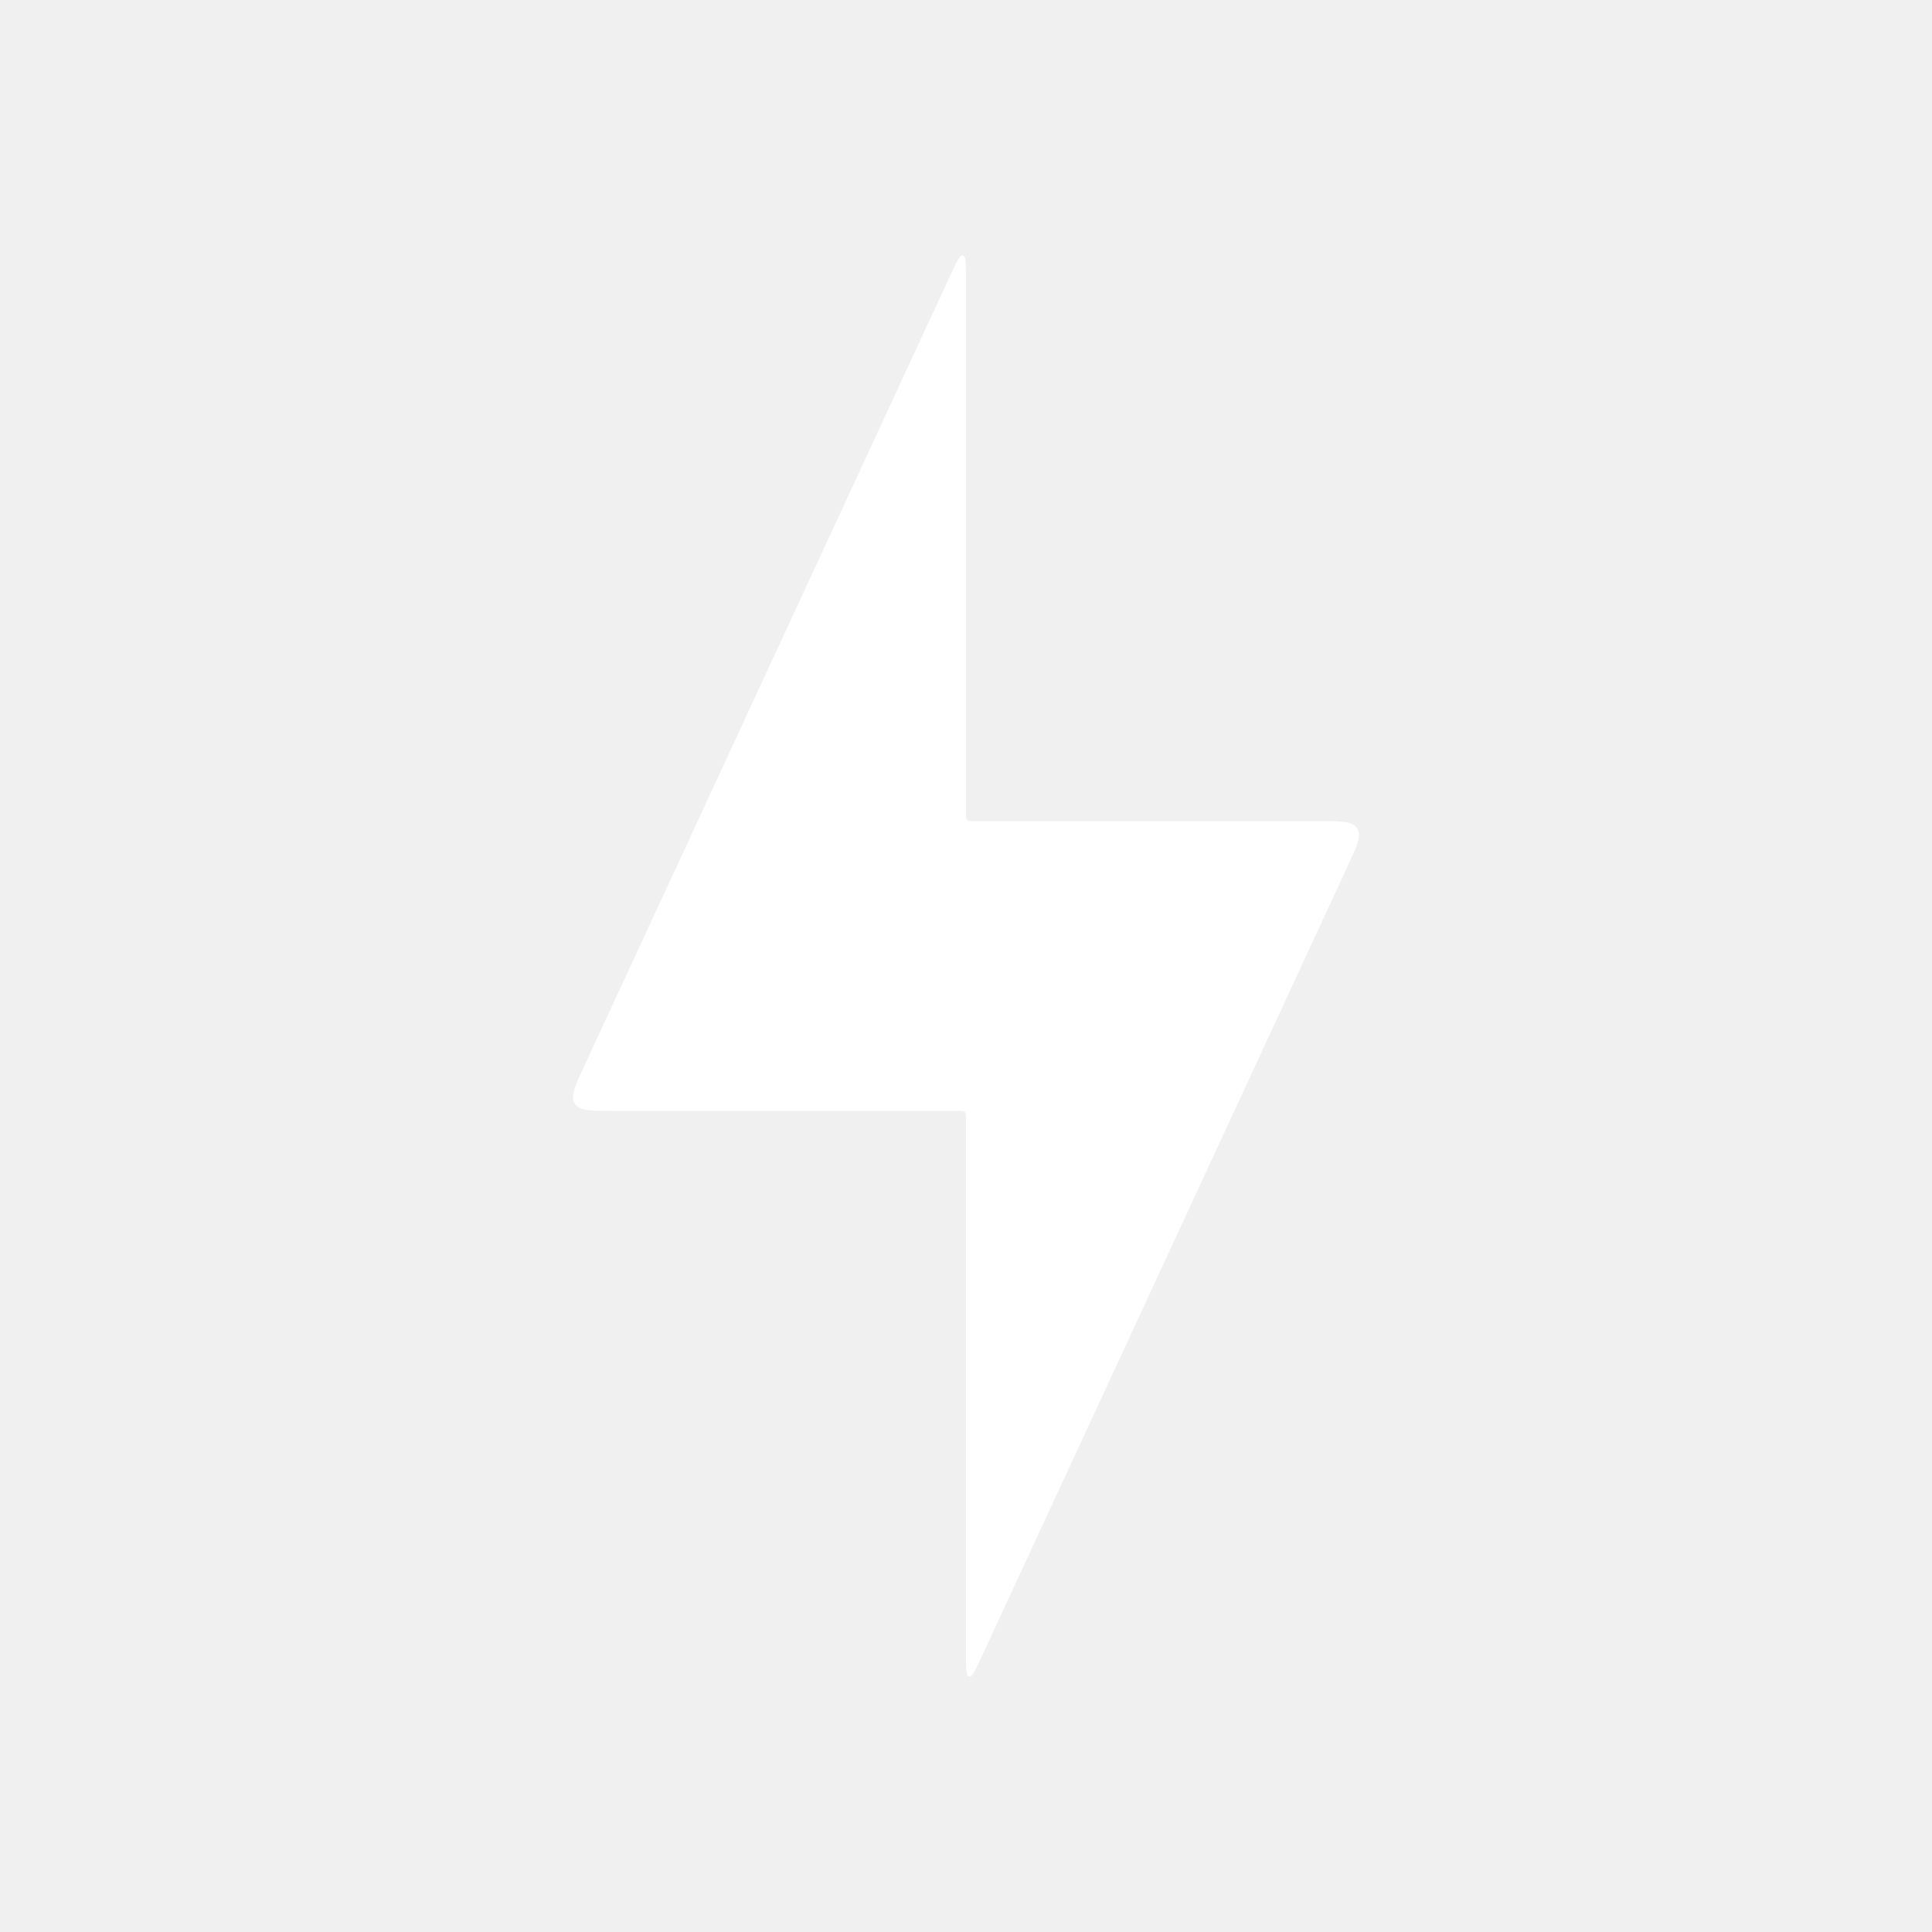
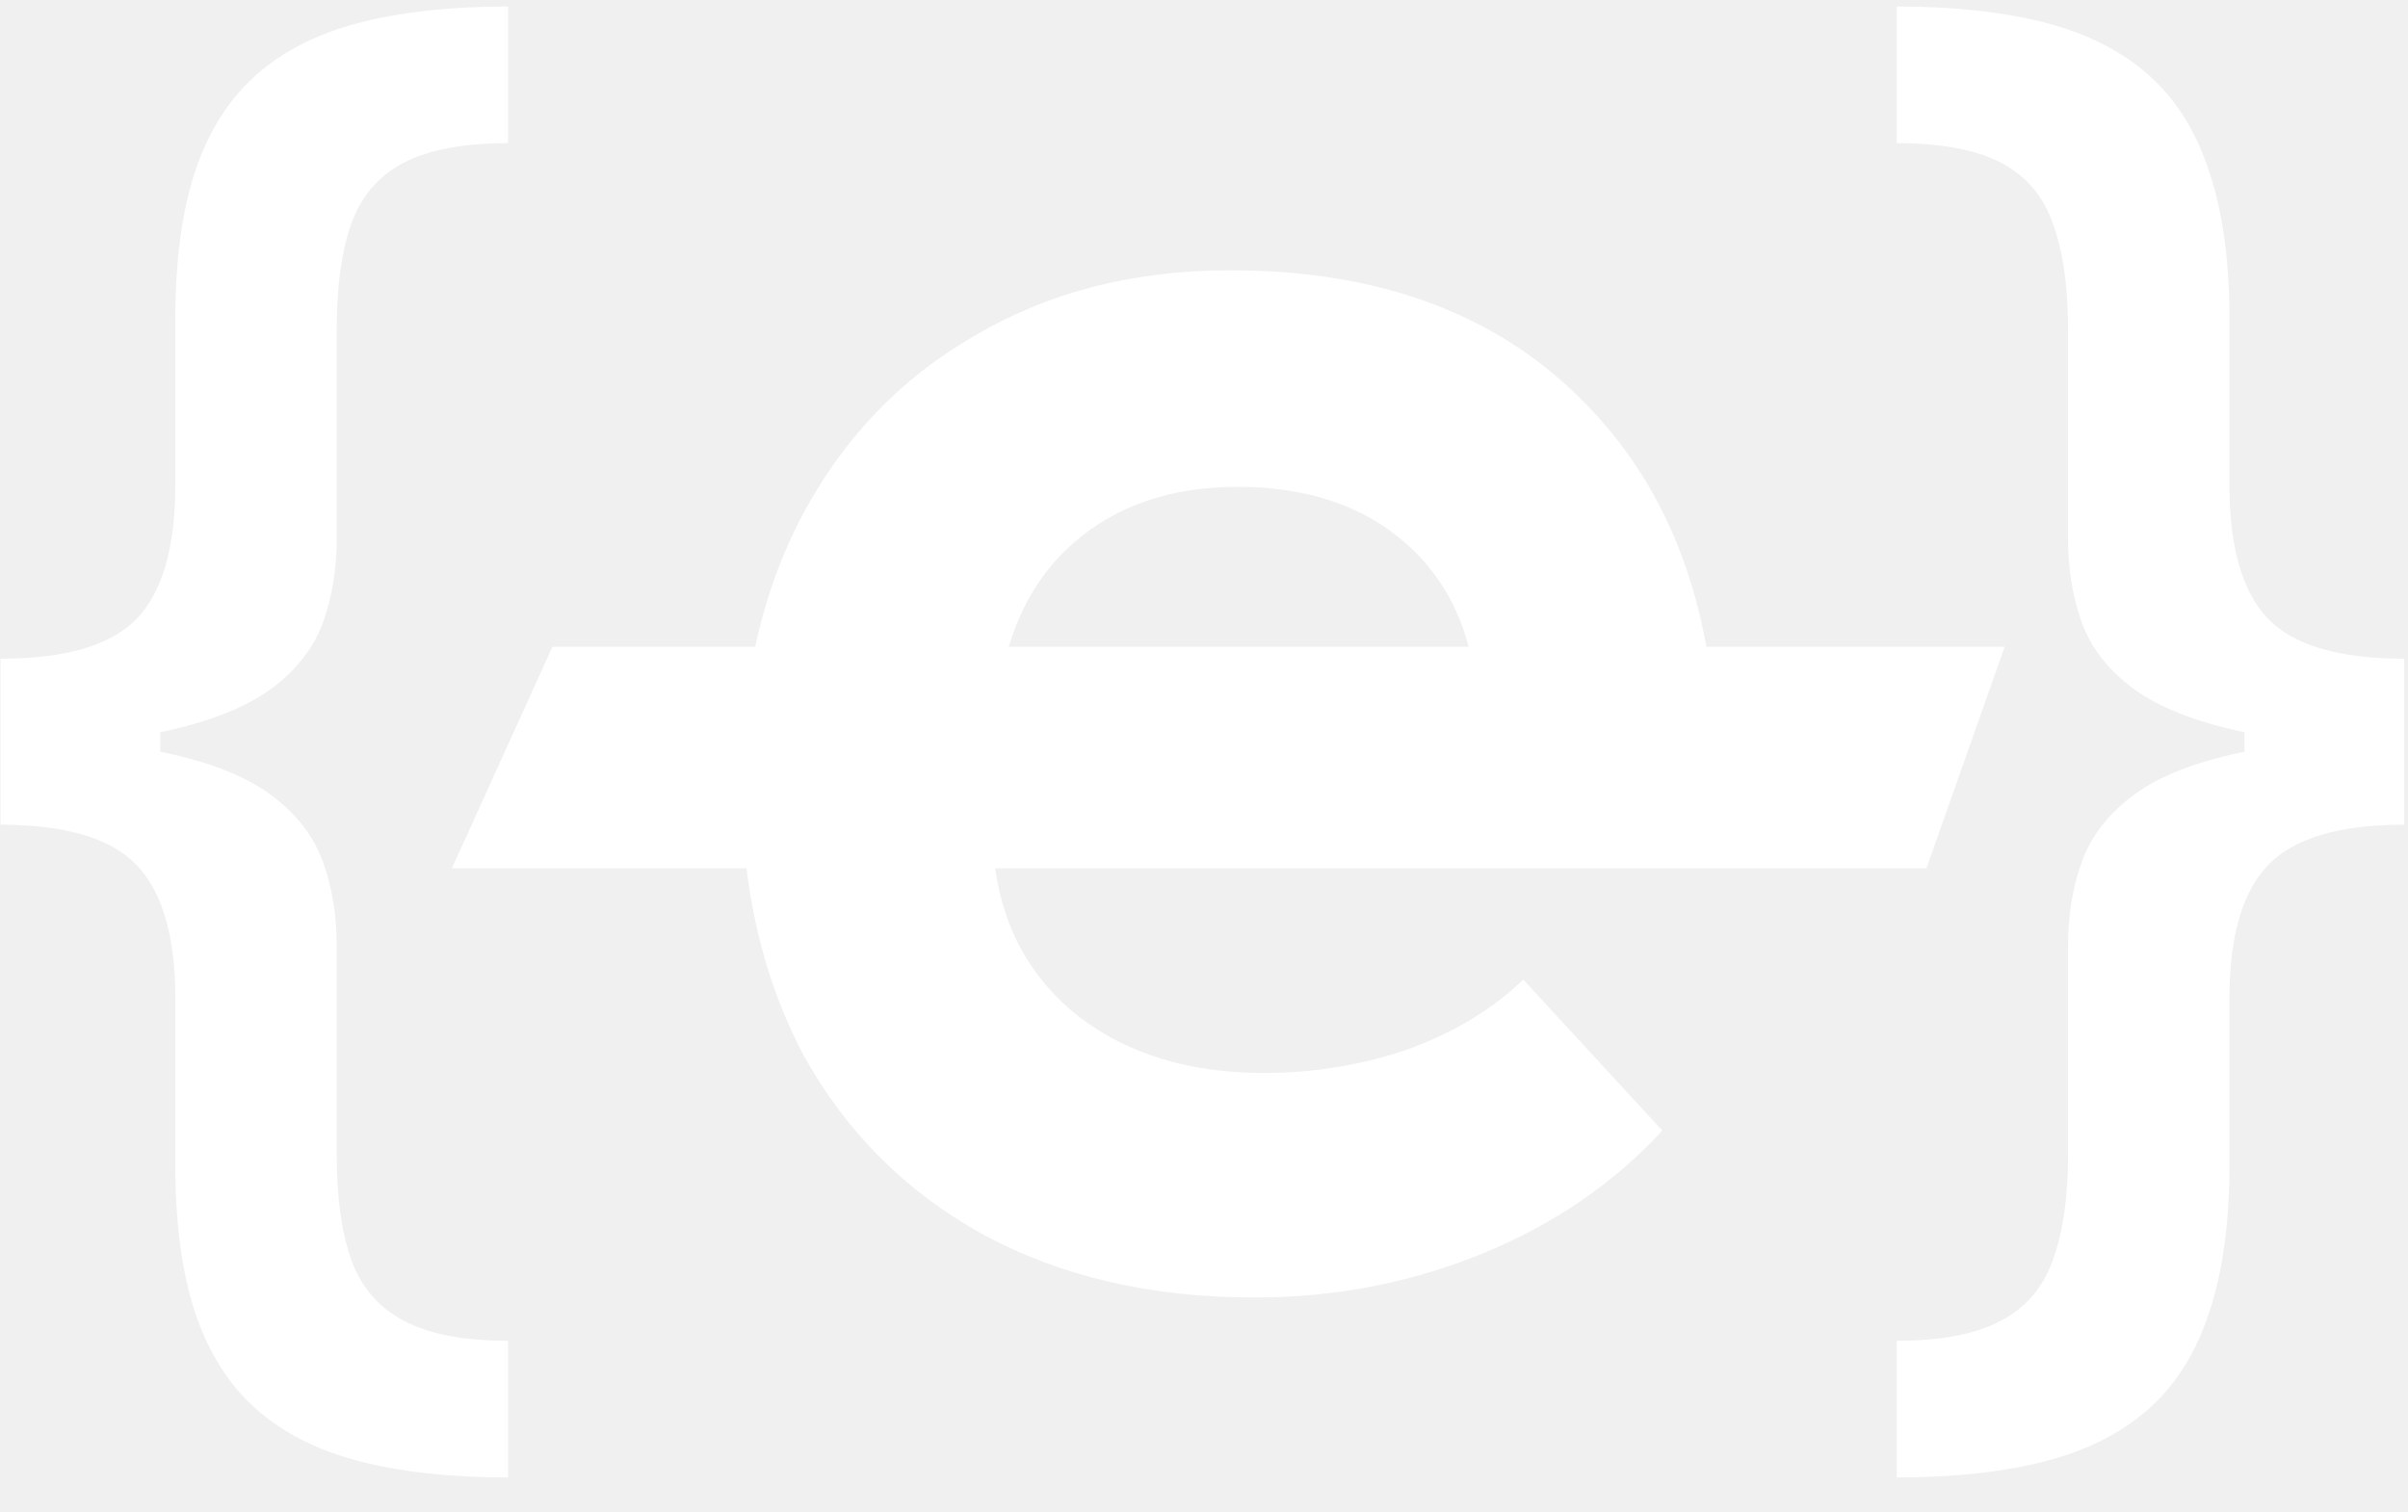
- <svg xmlns="http://www.w3.org/2000/svg" width="123" height="123" viewBox="0 0 123 123" fill="none">
-   <path d="M61 70.725H39.005C37.596 70.725 36.892 70.725 36.597 70.263C36.302 69.802 36.598 69.163 37.19 67.885L60.546 17.435C60.92 16.627 61.108 16.223 61.304 16.266C61.5 16.309 61.5 16.755 61.5 17.645V51.775C61.5 52.011 61.5 52.129 61.573 52.202C61.646 52.275 61.764 52.275 62 52.275H83.995C85.404 52.275 86.108 52.275 86.403 52.736C86.698 53.198 86.402 53.837 85.81 55.115L62.454 105.565C62.08 106.373 61.892 106.777 61.696 106.734C61.5 106.691 61.5 106.246 61.5 105.355V71.225C61.5 70.989 61.5 70.871 61.427 70.798C61.354 70.725 61.236 70.725 61 70.725Z" fill="white" />
+ <svg xmlns="http://www.w3.org/2000/svg" width="43" height="27" viewBox="0 0 43 27" fill="none">
+   <g clip-path="url(#clip0_83_389)">
+     <path d="M2 1H8.069V3.502H4.629V24.498H8.069V27H2V1Z" fill="white" />
+     <path fill-rule="evenodd" clip-rule="evenodd" d="M28.342 7.24C26.799 5.632 24.673 4.827 21.966 4.827C20.243 4.827 18.722 5.218 17.402 5.998C16.082 6.755 15.053 7.832 14.314 9.227C13.94 9.944 13.664 10.719 13.485 11.552H9.865L8.069 15.508H13.331C13.481 16.735 13.82 17.846 14.348 18.844C15.108 20.216 16.171 21.28 17.536 22.037C18.923 22.794 20.545 23.173 22.402 23.173C23.834 23.173 25.188 22.912 26.463 22.392C27.738 21.872 28.812 21.138 29.685 20.192L27.201 17.495C26.664 18.016 25.982 18.43 25.154 18.737C24.326 19.021 23.465 19.163 22.57 19.163C21.25 19.163 20.154 18.832 19.281 18.169C18.431 17.507 17.927 16.62 17.771 15.508H34.401L35.797 11.552H30.471C30.157 9.812 29.447 8.375 28.342 7.24ZM26.226 11.552C26.03 10.801 25.651 10.18 25.087 9.689C24.326 9.026 23.331 8.695 22.1 8.695C20.914 8.695 19.941 9.026 19.18 9.689C18.63 10.165 18.241 10.786 18.014 11.552H26.226Z" fill="white" />
+     <path d="M35.797 1H41.867V27H35.797V24.498H39.238V3.502H35.797V1Z" fill="white" />
+   </g>
+   <path d="M0.009 13.308V11.764C1.17 11.764 1.98 11.527 2.44 11.053C2.9 10.572 3.13 9.779 3.13 8.674V5.718C3.13 4.668 3.246 3.786 3.48 3.072C3.72 2.351 4.084 1.774 4.571 1.342C5.059 0.909 5.677 0.597 6.425 0.404C7.173 0.212 8.056 0.116 9.072 0.116V2.557C8.275 2.557 7.654 2.674 7.208 2.907C6.761 3.14 6.449 3.504 6.271 3.999C6.099 4.486 6.013 5.111 6.013 5.873V9.621C6.013 10.15 5.934 10.641 5.776 11.094C5.618 11.54 5.327 11.928 4.901 12.258C4.475 12.587 3.868 12.845 3.078 13.03C2.289 13.216 1.266 13.308 0.009 13.308ZM9.072 26.387C8.056 26.387 7.173 26.291 6.425 26.099C5.677 25.907 5.059 25.594 4.571 25.162C4.084 24.729 3.72 24.152 3.48 23.431C3.246 22.717 3.13 21.835 3.13 20.785V17.819C3.13 16.72 2.9 15.931 2.44 15.45C1.98 14.97 1.17 14.729 0.009 14.729V13.195C1.266 13.195 2.289 13.288 3.078 13.473C3.868 13.652 4.475 13.909 4.901 14.245C5.327 14.575 5.618 14.966 5.776 15.419C5.934 15.866 6.013 16.353 6.013 16.882V20.63C6.013 21.386 6.099 22.007 6.271 22.494C6.449 22.989 6.761 23.352 7.208 23.586C7.654 23.826 8.275 23.946 9.072 23.946V26.387ZM0.009 14.729V11.764H2.862V14.729H0.009ZM42.932 13.195V14.729C41.772 14.729 40.962 14.97 40.502 15.45C40.042 15.931 39.812 16.72 39.812 17.819V20.785C39.812 21.835 39.692 22.717 39.452 23.431C39.218 24.152 38.858 24.729 38.37 25.162C37.883 25.594 37.265 25.907 36.517 26.099C35.768 26.291 34.886 26.387 33.87 26.387V23.946C34.666 23.946 35.288 23.826 35.734 23.586C36.18 23.352 36.489 22.989 36.661 22.494C36.839 22.007 36.929 21.386 36.929 20.63V16.882C36.929 16.353 37.008 15.866 37.166 15.419C37.323 14.966 37.615 14.575 38.041 14.245C38.467 13.909 39.074 13.652 39.864 13.473C40.653 13.288 41.676 13.195 42.932 13.195ZM33.87 0.116C34.886 0.116 35.768 0.212 36.517 0.404C37.265 0.597 37.883 0.909 38.37 1.342C38.858 1.774 39.218 2.351 39.452 3.072C39.692 3.786 39.812 4.668 39.812 5.718V8.674C39.812 9.779 40.042 10.572 40.502 11.053C40.962 11.527 41.772 11.764 42.932 11.764V13.308C41.676 13.308 40.653 13.216 39.864 13.03C39.074 12.845 38.467 12.587 38.041 12.258C37.615 11.928 37.323 11.54 37.166 11.094C37.008 10.641 36.929 10.15 36.929 9.621V5.873C36.929 5.111 36.839 4.486 36.661 3.999C36.489 3.504 36.18 3.14 35.734 2.907C35.288 2.674 34.666 2.557 33.87 2.557V0.116ZM42.932 11.764V14.729H40.08V11.764H42.932Z" fill="white" />
+   <defs>
+     <clipPath id="clip0_83_389">
+       <rect width="29" height="20" fill="white" transform="translate(7 4)" />
+     </clipPath>
+   </defs>
</svg>
